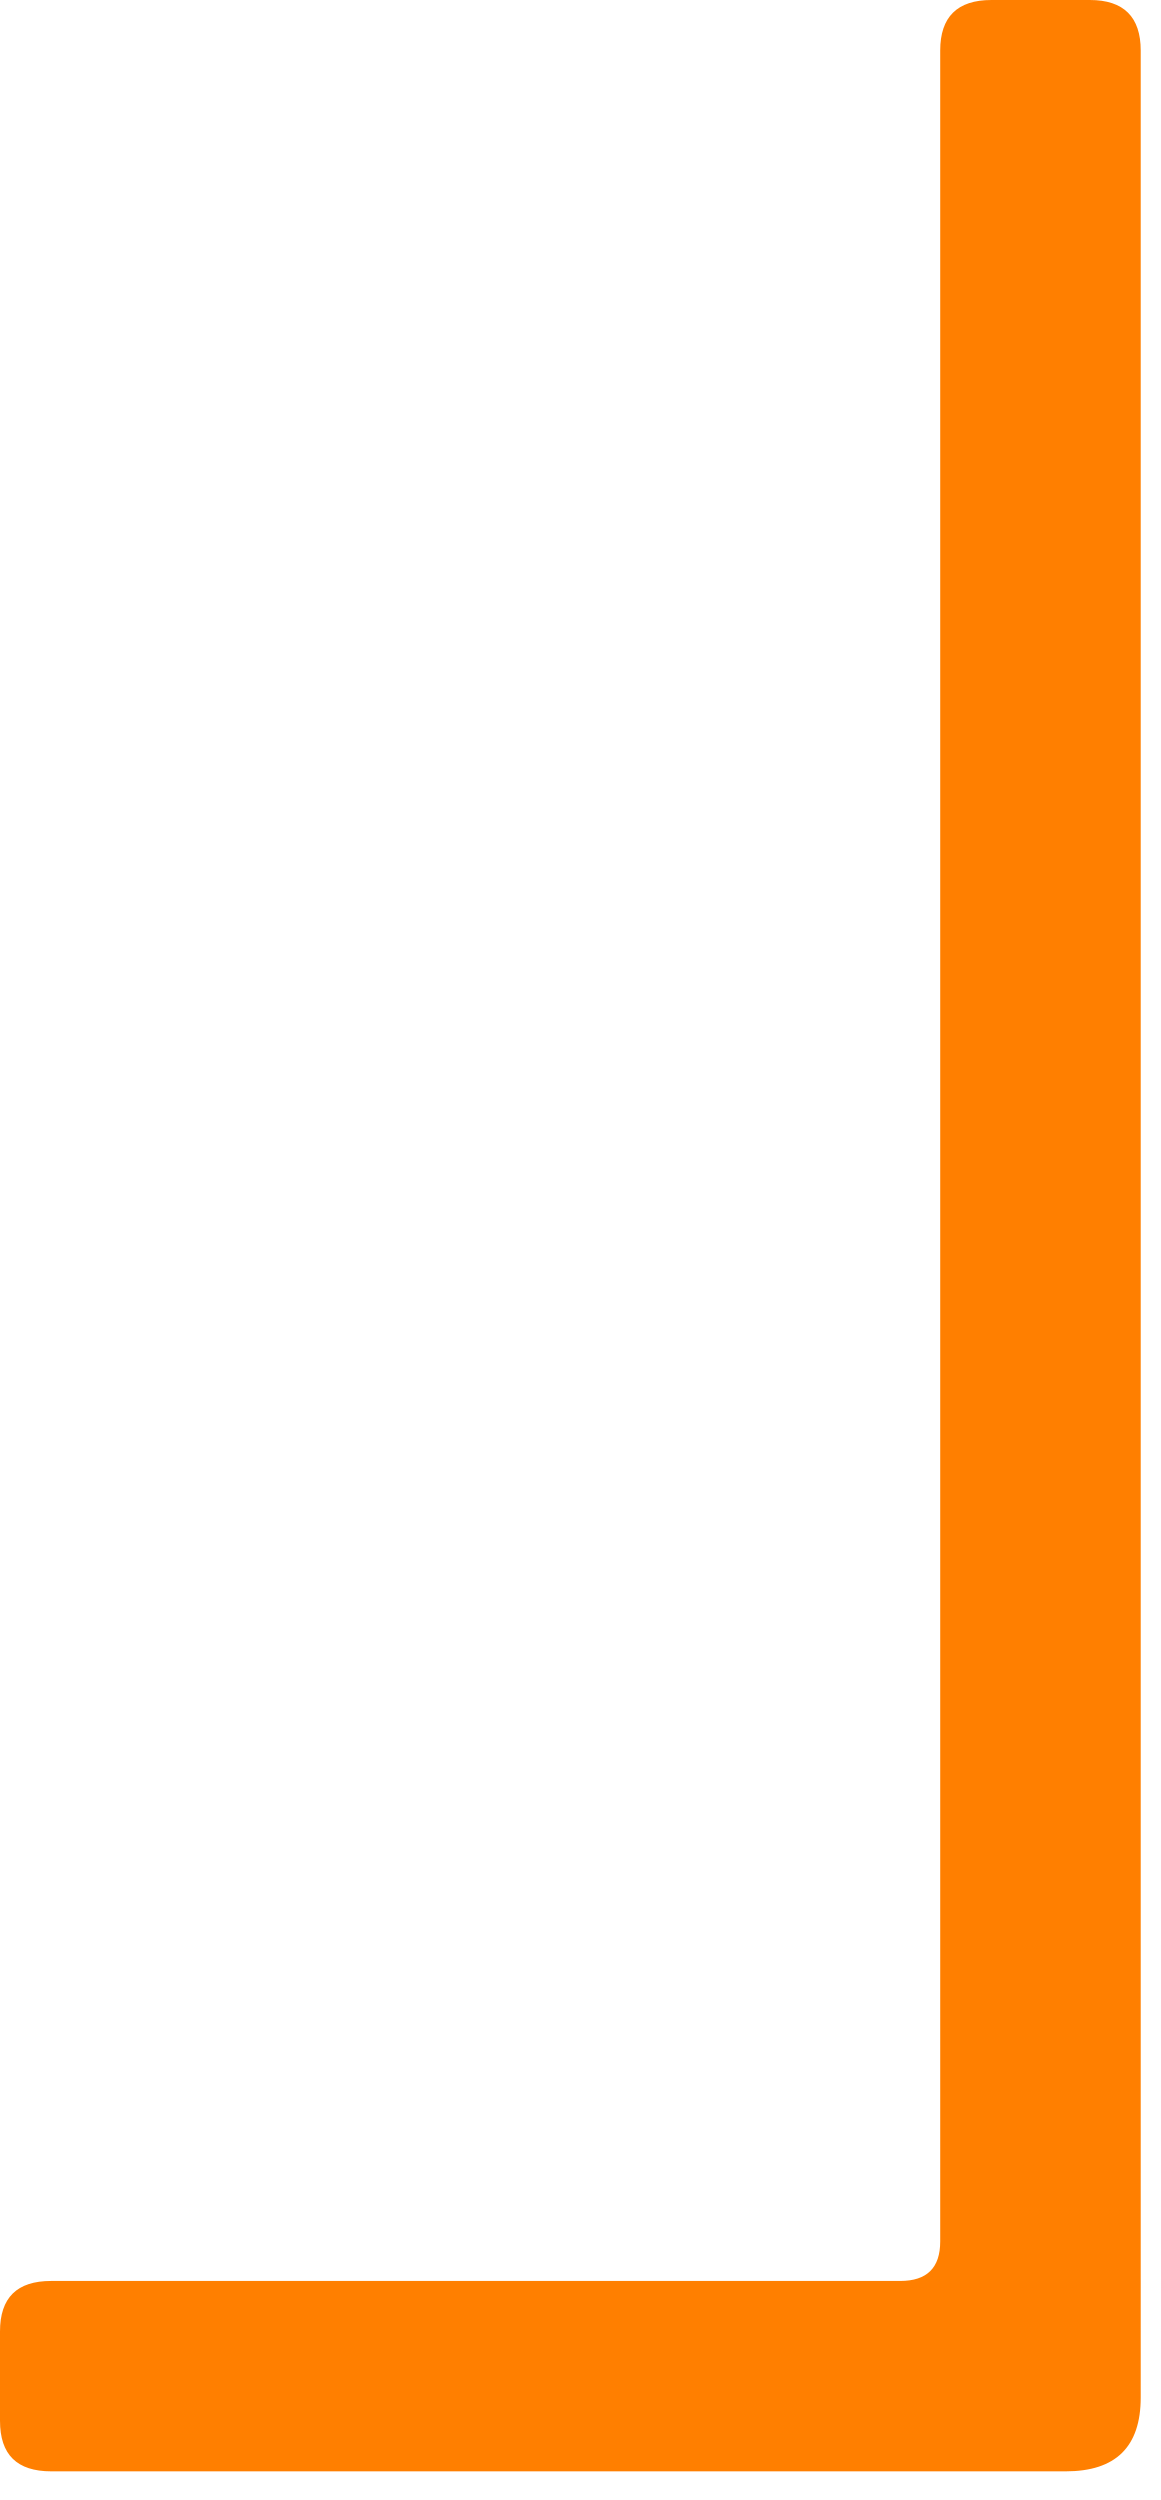
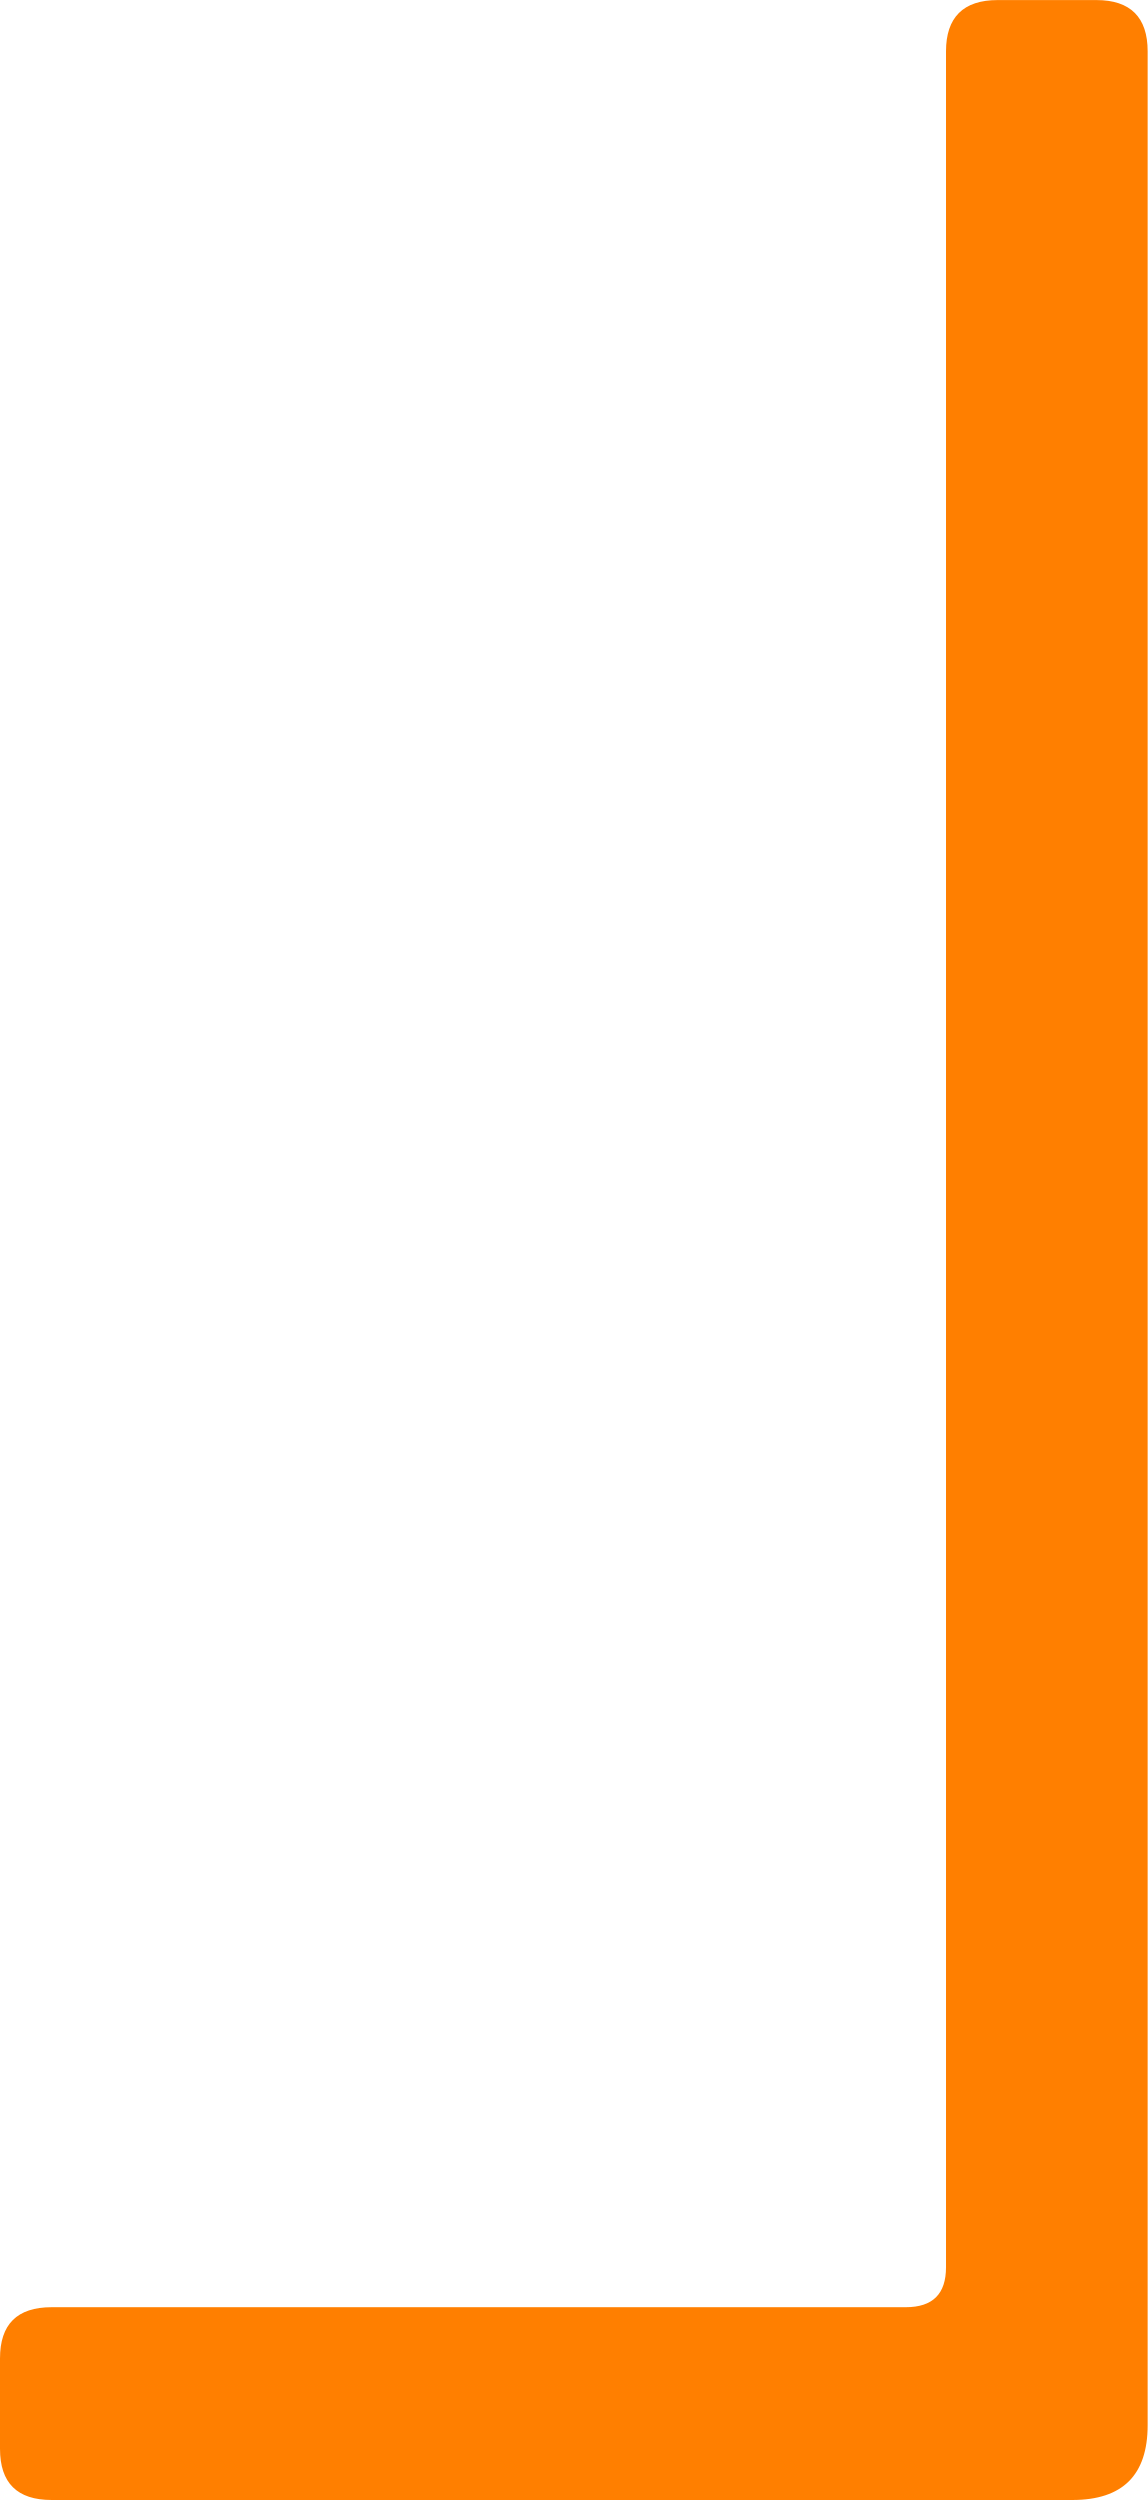
- <svg xmlns="http://www.w3.org/2000/svg" width="39" height="84" viewBox="0 0 39 84" fill="none">
-   <path d="M36.612 0H33.313C32.16 0 31.591 0.572 31.591 1.699V75.314C31.591 76.2 31.145 76.64 30.247 76.64H1.721C0.568 76.64 0 77.201 0 78.339V81.338C0 82.476 0.568 83.037 1.721 83.037H35.81C37.489 83.037 38.328 82.214 38.328 80.557V1.699C38.328 0.572 37.76 0 36.617 0H36.612Z" fill="#FF7F00" />
+ <svg xmlns="http://www.w3.org/2000/svg" width="37.5" height="81.68" viewBox="0 0 37.5 81.68" fill="none">
+   <g transform="translate(-447.48 -14.32)">
+     <path d="M482.513 96H449.168C448.04 96 447.48 95.444 447.48 94.325V91.376C447.48 90.257 448.04 89.701 449.168 89.701H477.072C477.954 89.701 478.388 89.27 478.388 88.395V15.997C478.388 14.891 478.949 14.322 480.076 14.322H483.3C484.415 14.322 484.976 14.885 484.976 15.997V93.557C484.976 95.188 484.157 96 482.513 96Z" fill="#FF7F00" />
+   </g>
</svg>
